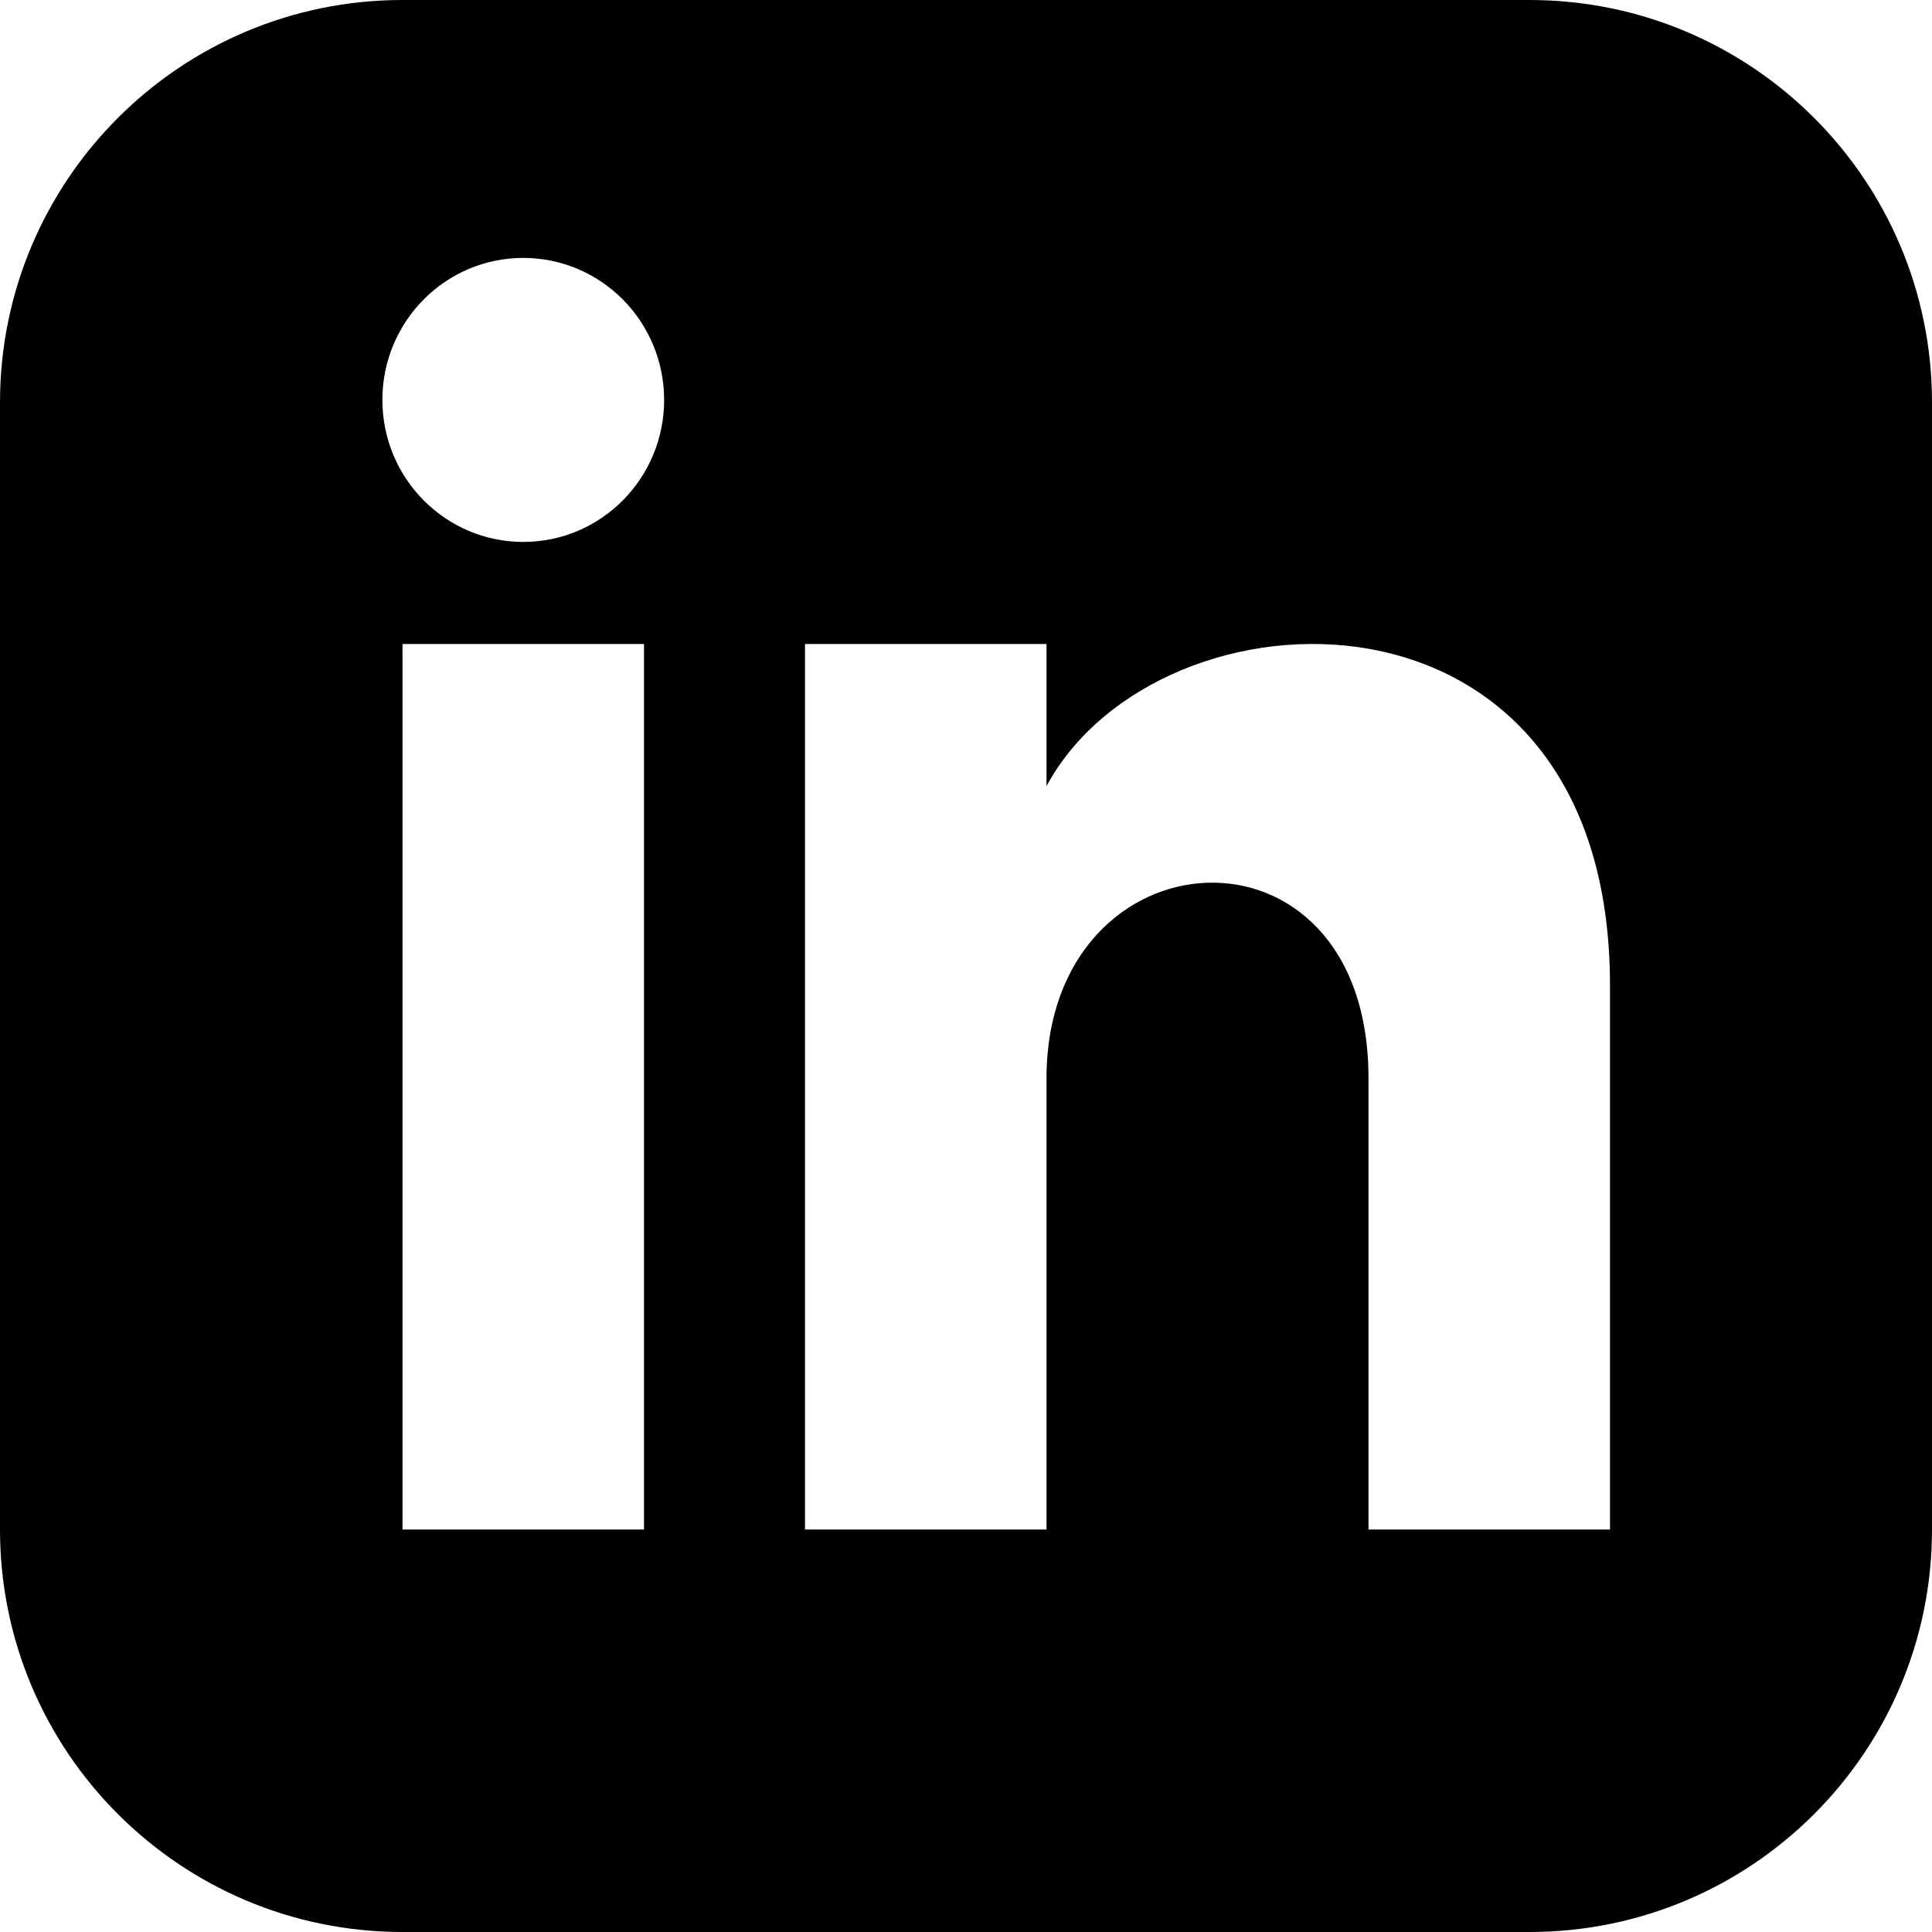
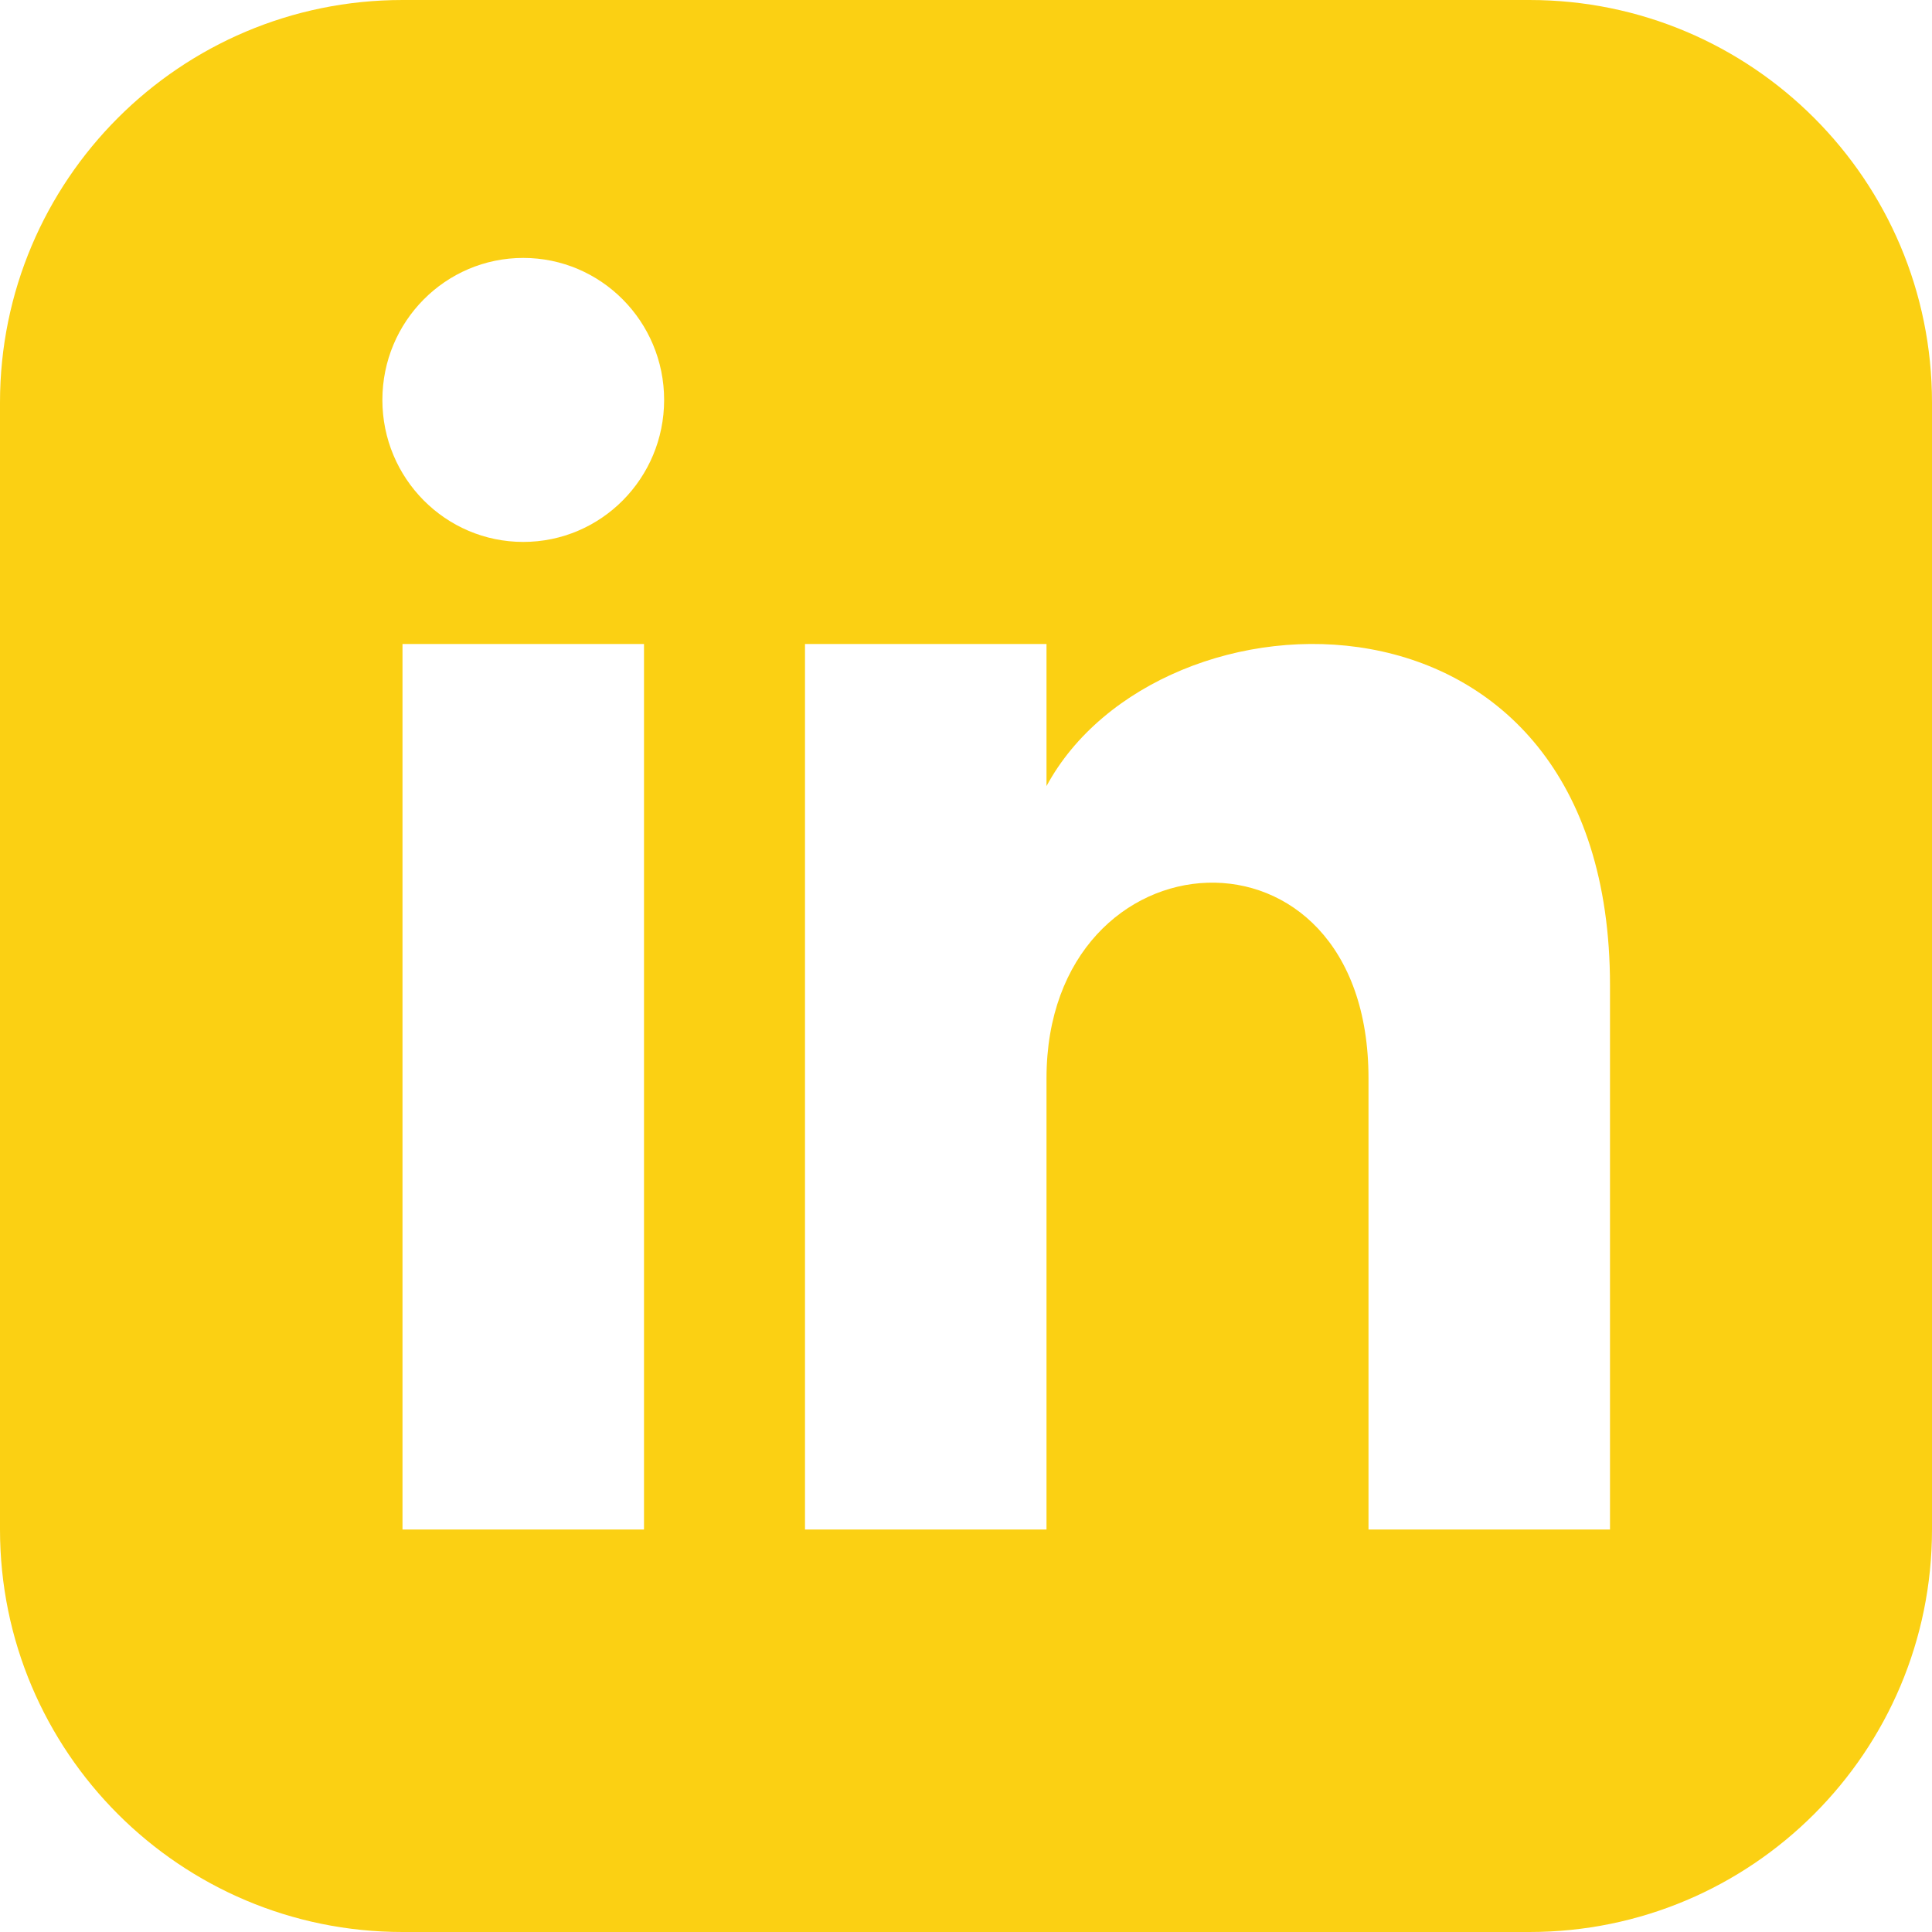
- <svg xmlns="http://www.w3.org/2000/svg" width="24" height="24" viewBox="0 0 24 24">
+ <svg xmlns="http://www.w3.org/2000/svg" fill="#fbd013" width="24" height="24" viewBox="0 0 24 24">
  <path d="M19 0h-14c-2.761 0-5 2.239-5 5v14c0 2.761 2.239 5 5 5h14c2.762 0 5-2.239 5-5v-14c0-2.761-2.238-5-5-5zm-11 19h-3v-11h3v11zm-1.5-12.268c-.966 0-1.75-.79-1.75-1.764s.784-1.764 1.75-1.764 1.75.79 1.75 1.764-.783 1.764-1.75 1.764zm13.5 12.268h-3v-5.604c0-3.368-4-3.113-4 0v5.604h-3v-11h3v1.765c1.396-2.586 7-2.777 7 2.476v6.759z" />
</svg>
